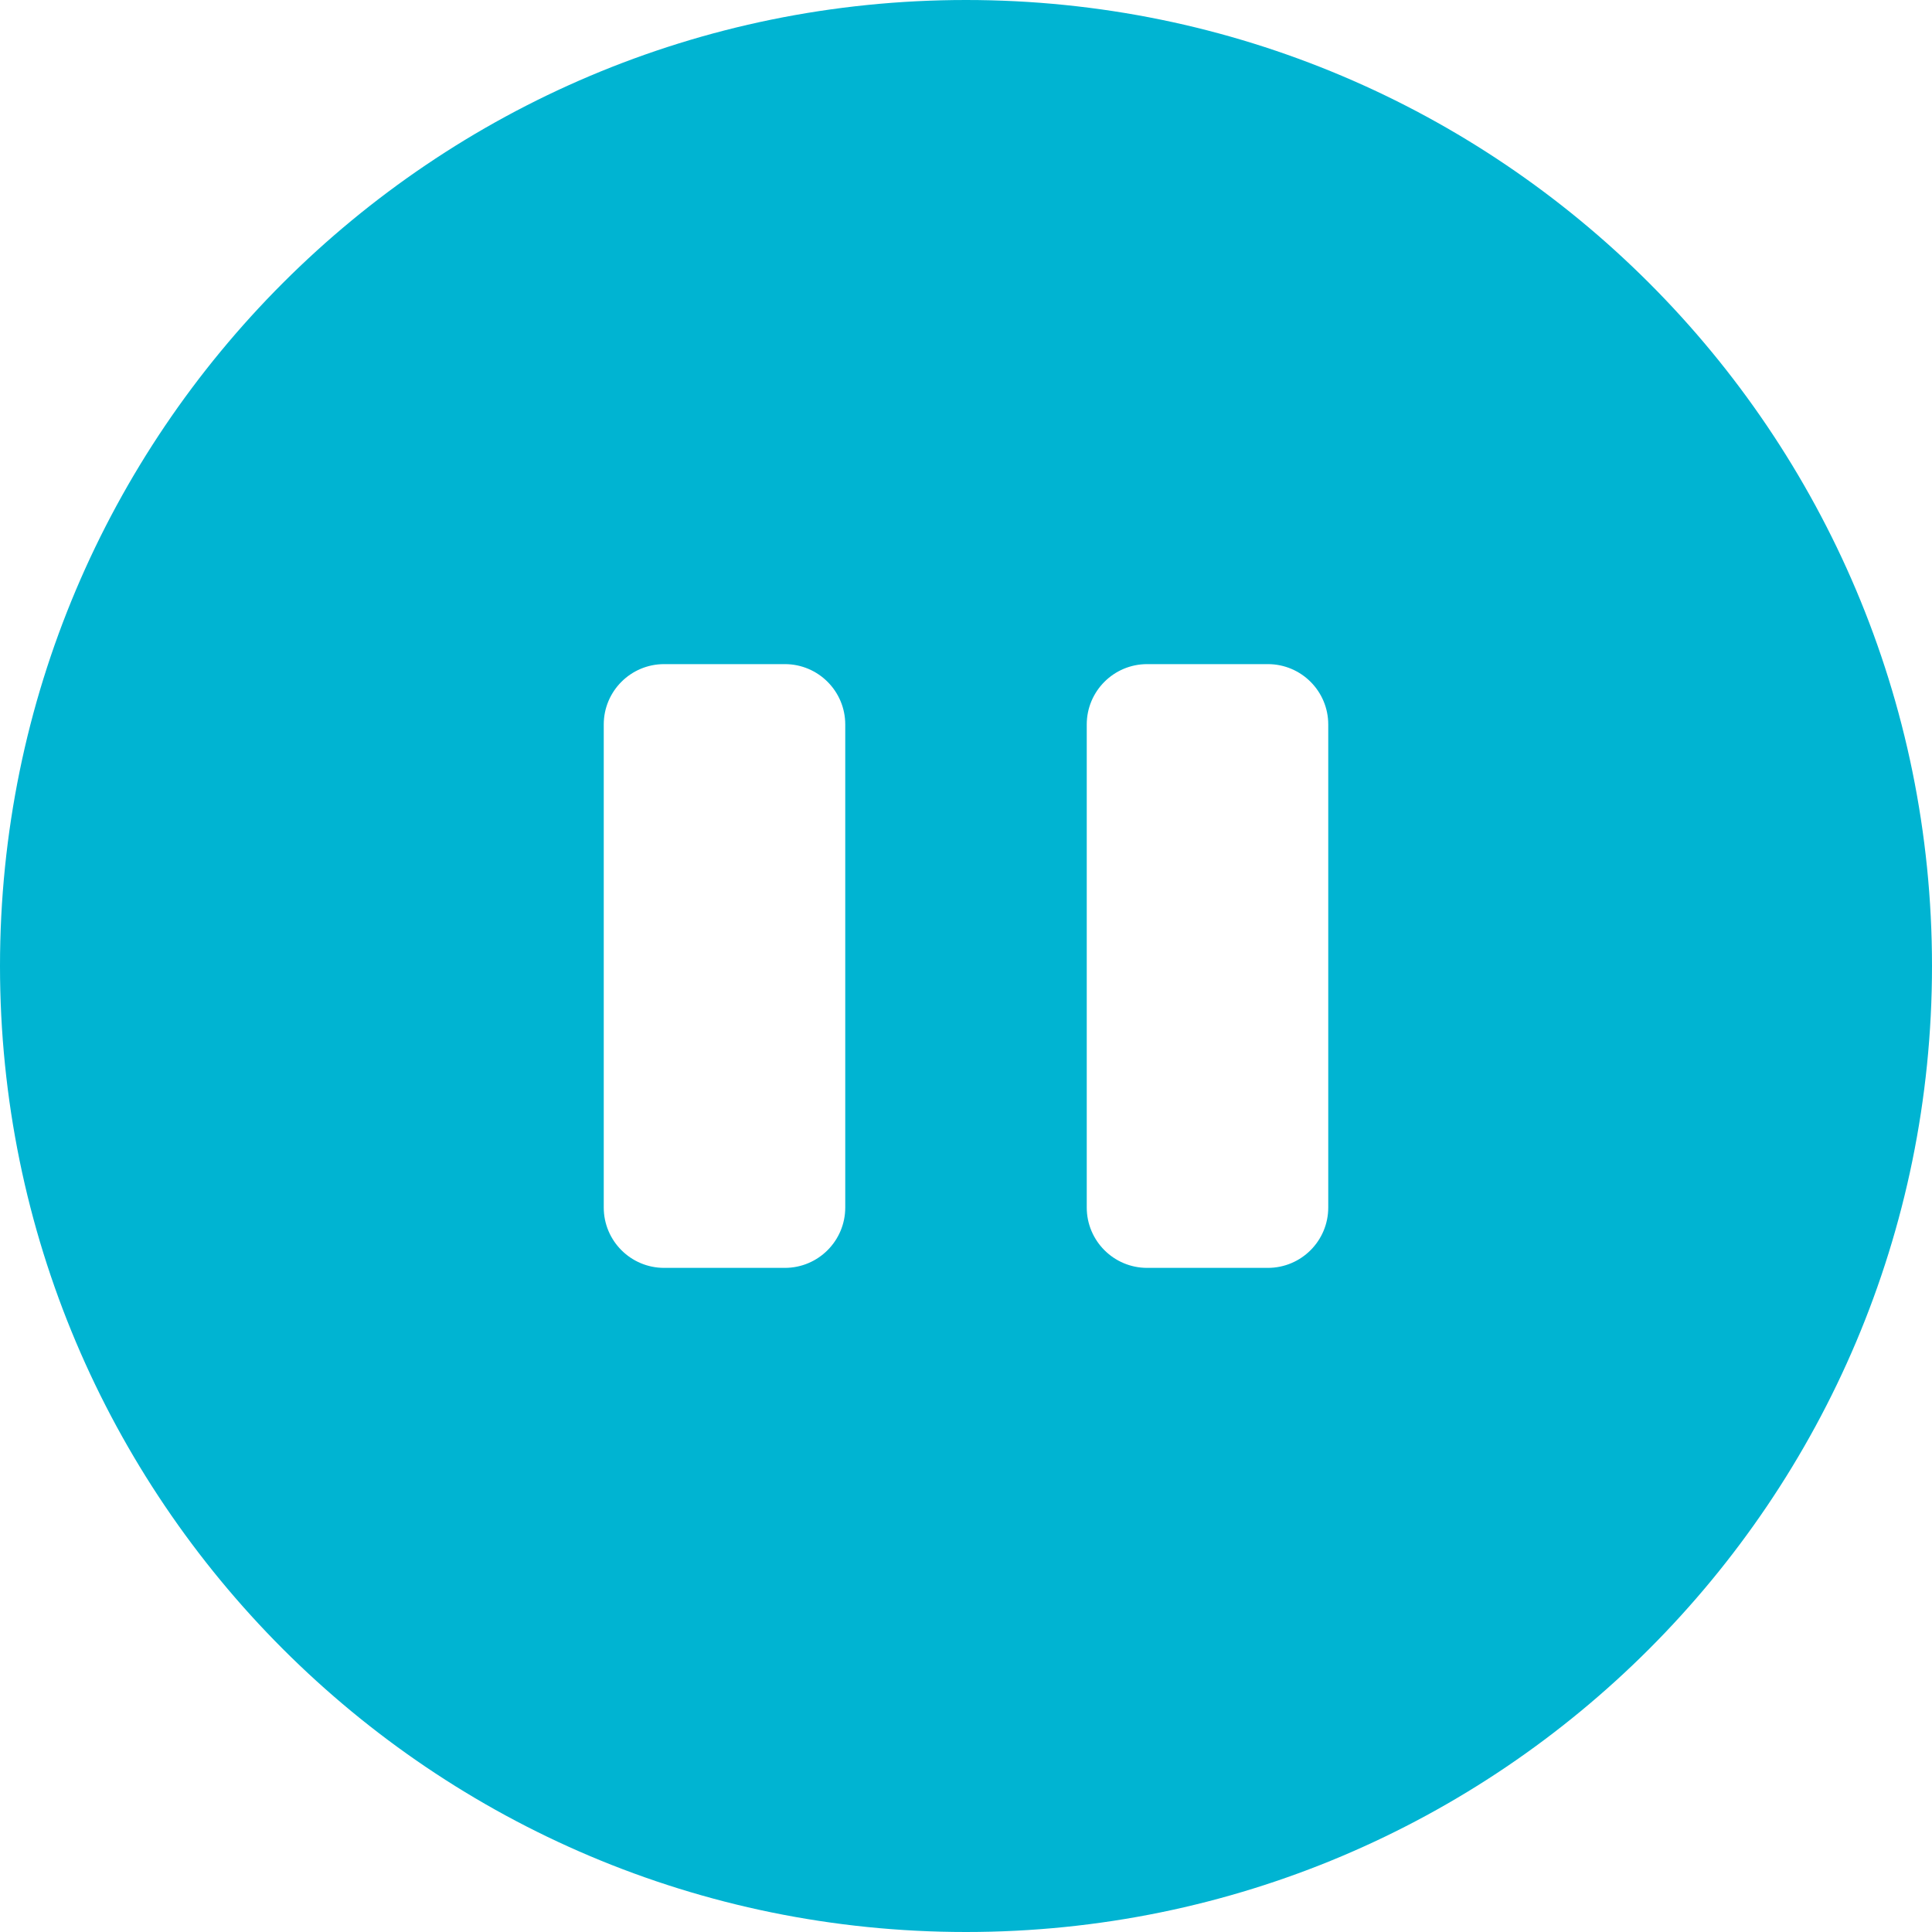
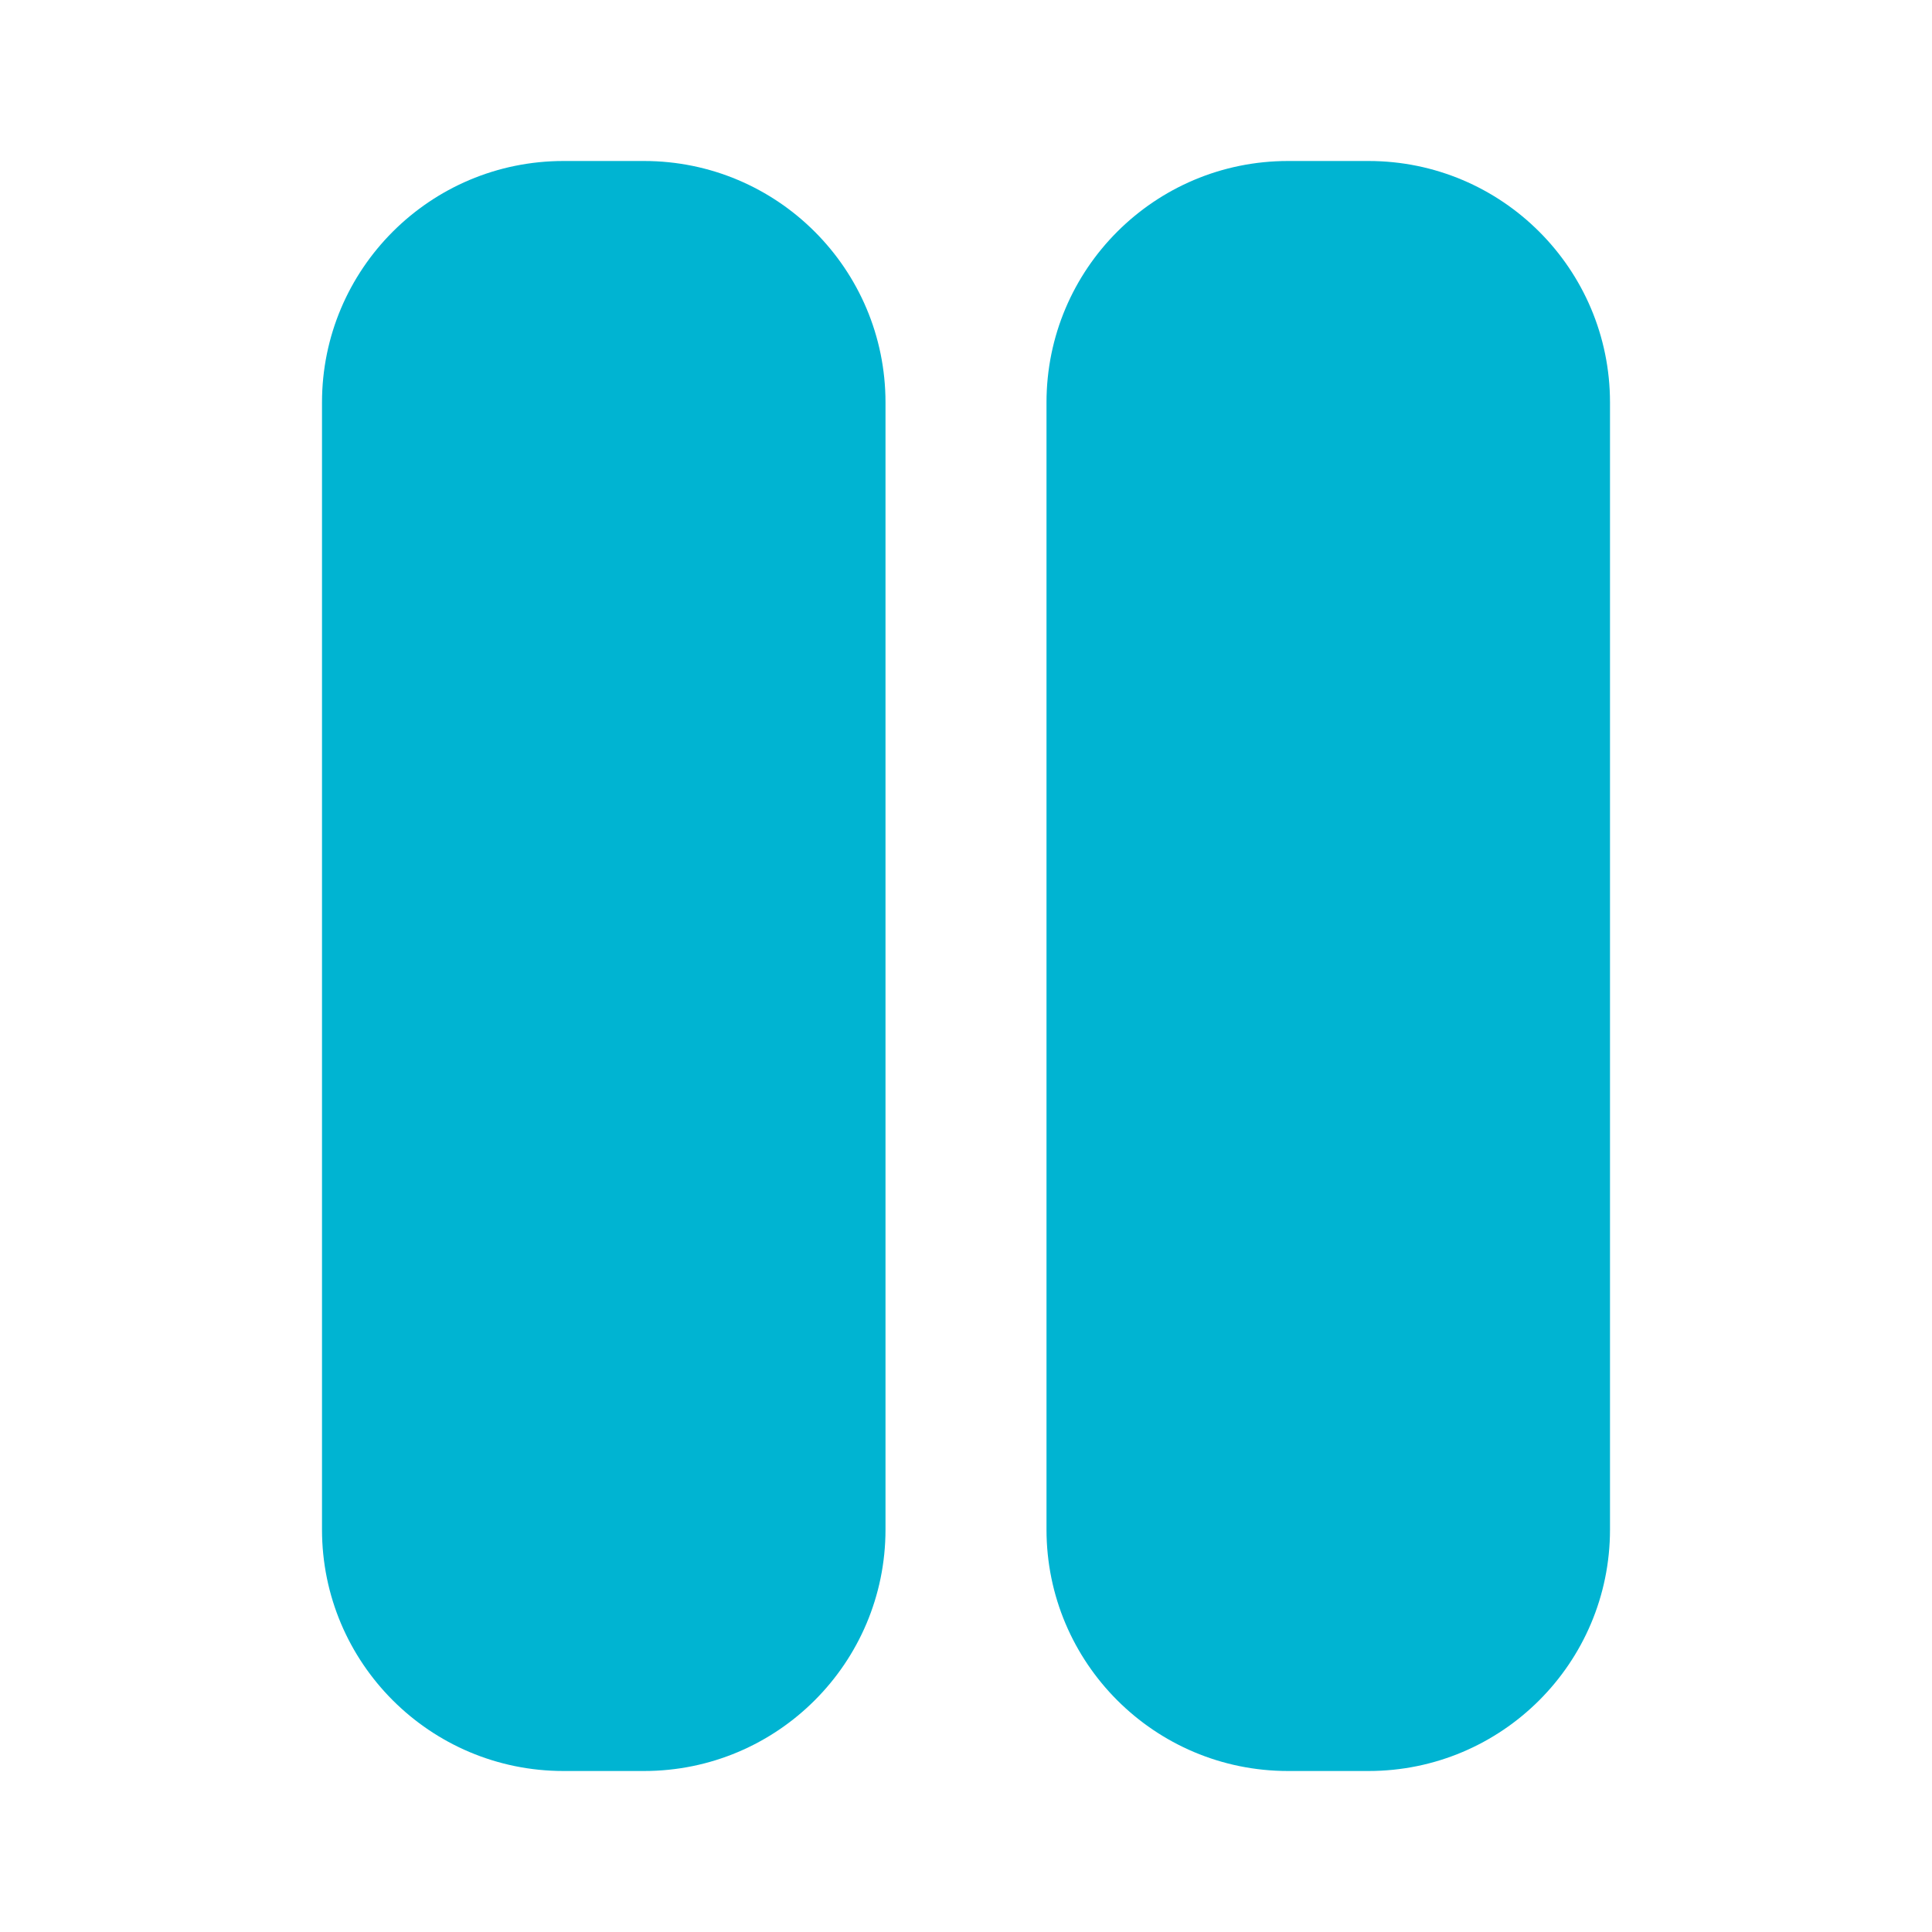
- <svg xmlns="http://www.w3.org/2000/svg" fill="#00B4D2" height="800px" width="800px" version="1.1" id="Capa_1" viewBox="0 0 512 512" xml:space="preserve">
-   <path d="M256,0C114.617,0,0,114.615,0,256s114.617,256,256,256s256-114.615,256-256S397.383,0,256,0z M224,320  c0,8.836-7.164,16-16,16h-32c-8.836,0-16-7.164-16-16V192c0-8.836,7.164-16,16-16h32c8.836,0,16,7.164,16,16V320z M352,320  c0,8.836-7.164,16-16,16h-32c-8.836,0-16-7.164-16-16V192c0-8.836,7.164-16,16-16h32c8.836,0,16,7.164,16,16V320z" />
+ <svg xmlns="http://www.w3.org/2000/svg" width="45px" height="45px" viewBox="0 0 24 24" fill="none">
+   <rect width="24" height="24" fill="transparent" />
+   <path fill-rule="evenodd" clip-rule="evenodd" d="M20 5L20 19C20 20.657 18.657 22 17 22L16 22C14.343 22 13 20.657 13 19L13 5C13 3.343 14.343 2 16 2L17 2C18.657 2 20 3.343 20 5Z" fill="#00B4D2" />
+   <path fill-rule="evenodd" clip-rule="evenodd" d="M8 2C9.657 2 11 3.343 11 5L11 19C11 20.657 9.657 22 8 22L7 22C5.343 22 4 20.657 4 19L4 5C4 3.343 5.343 2 7 2L8 2Z" fill="#00B4D2" />
</svg>
